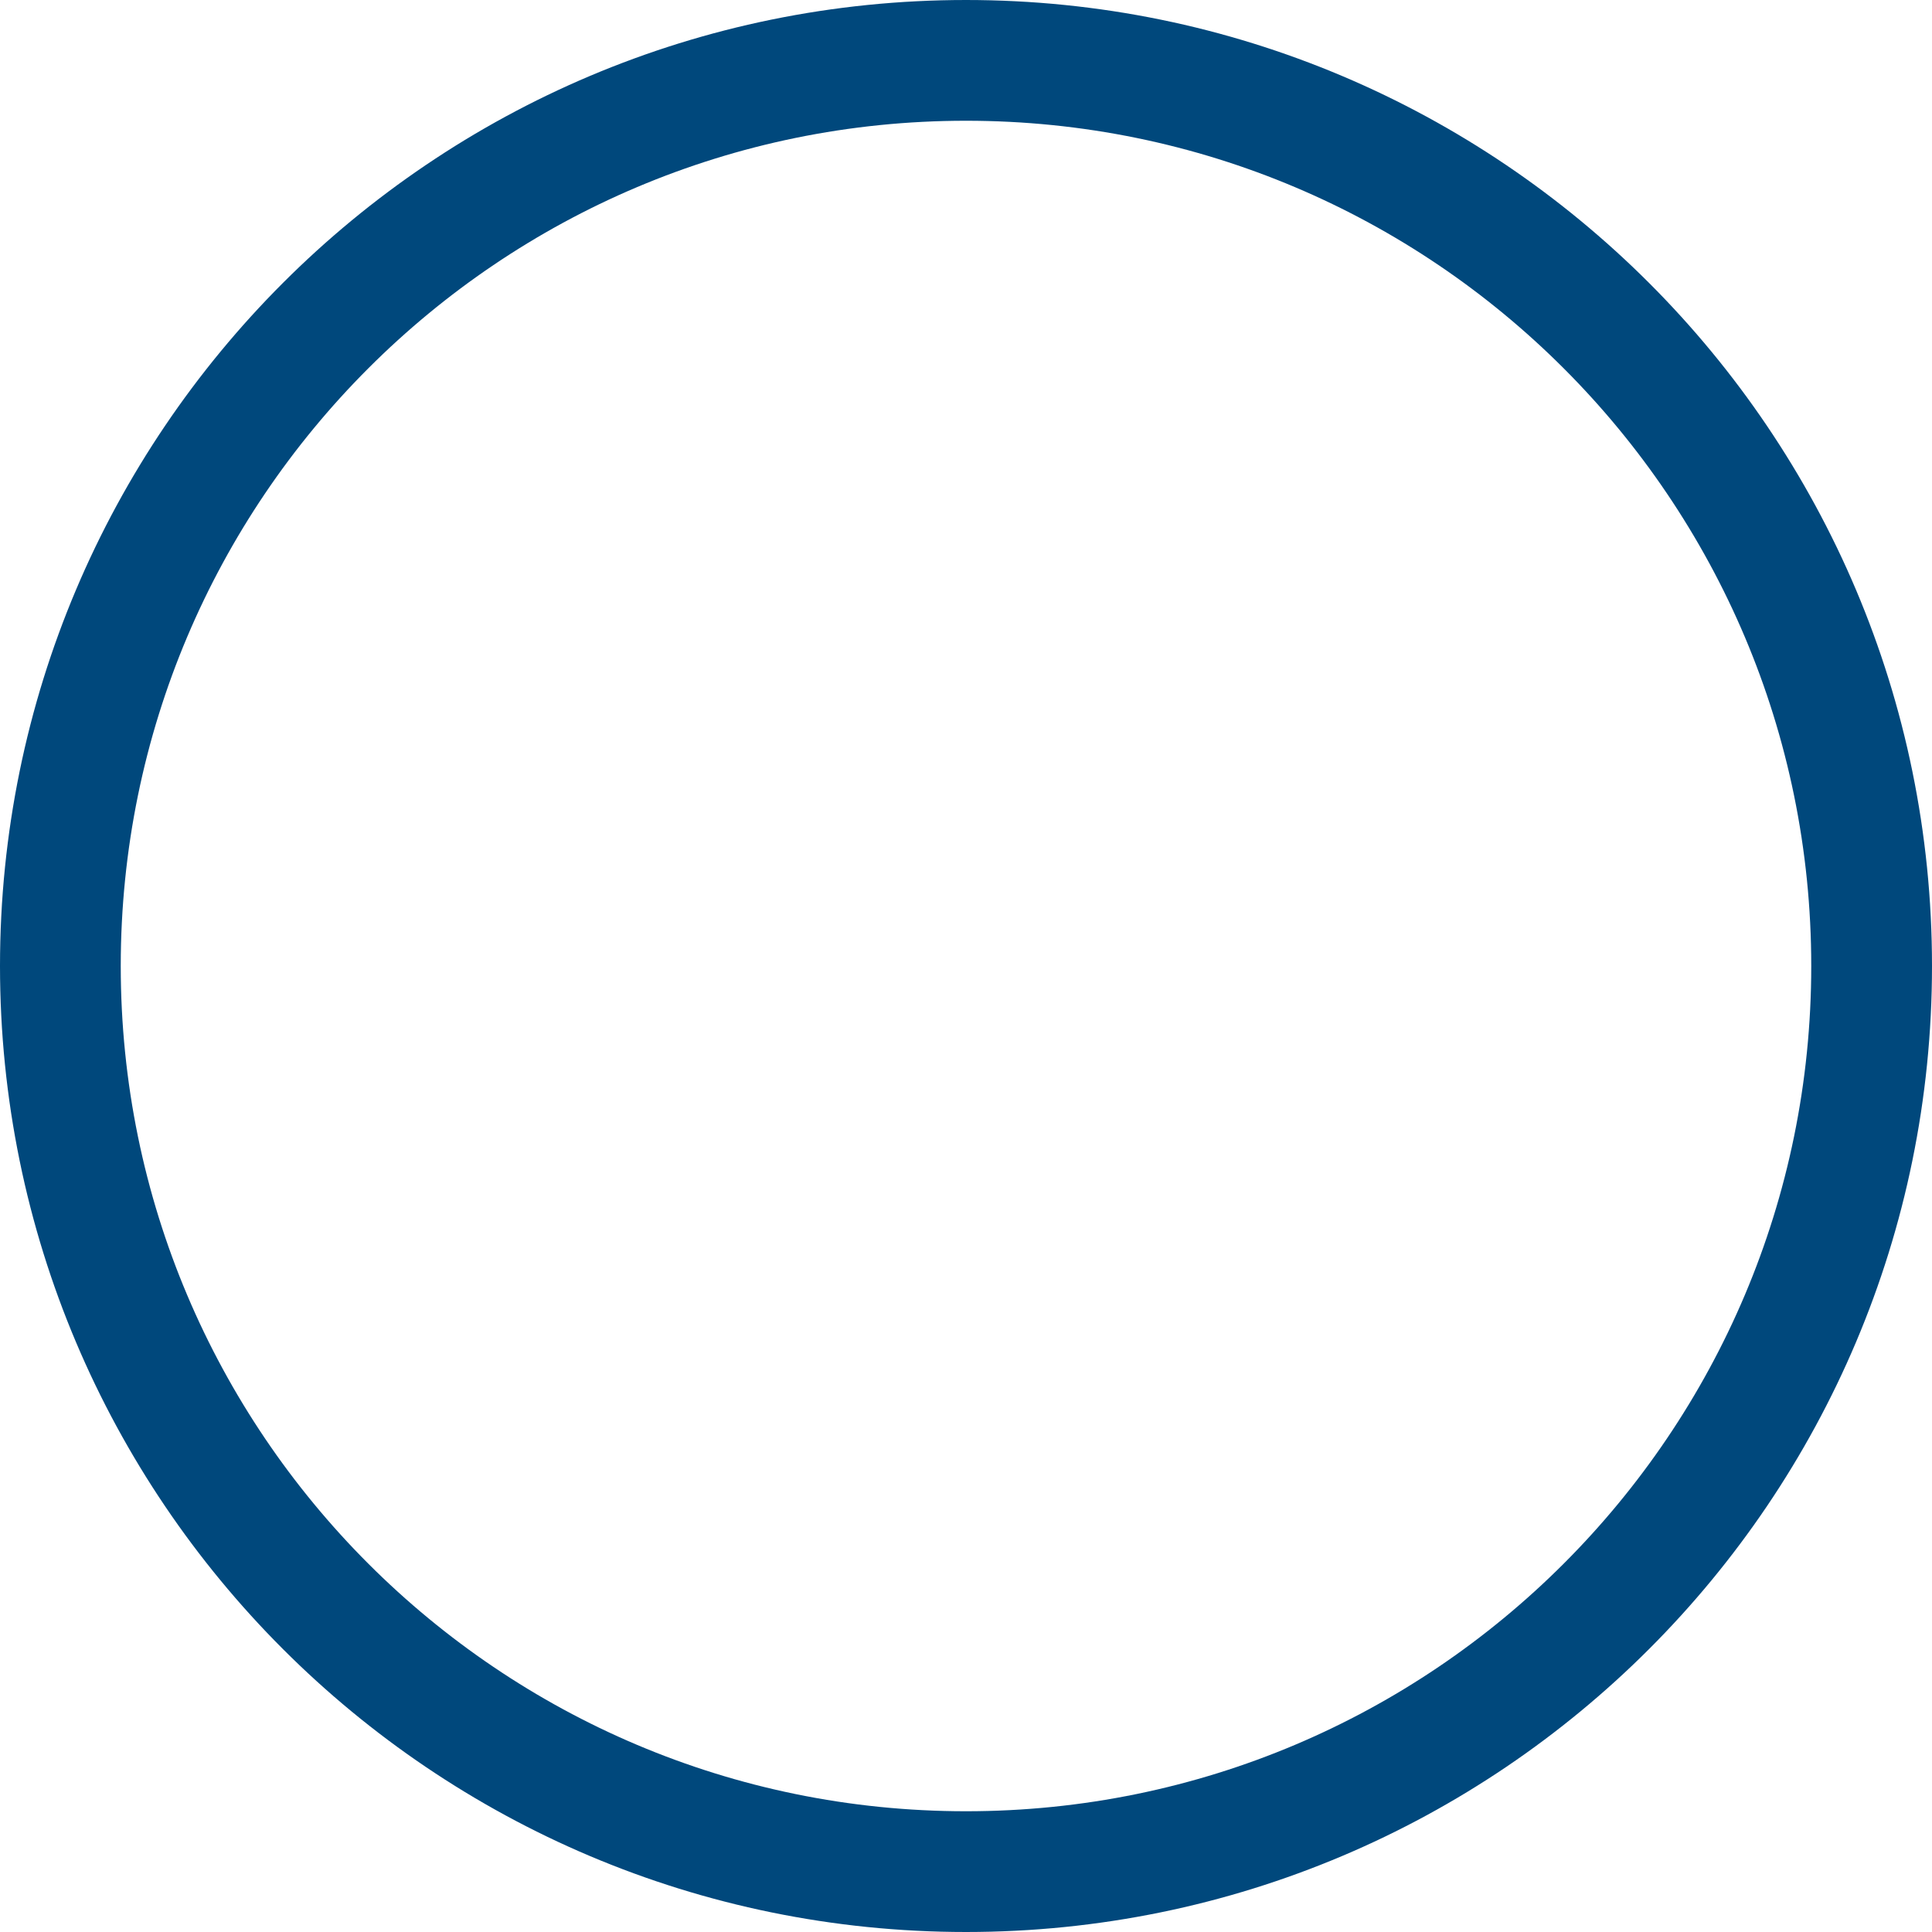
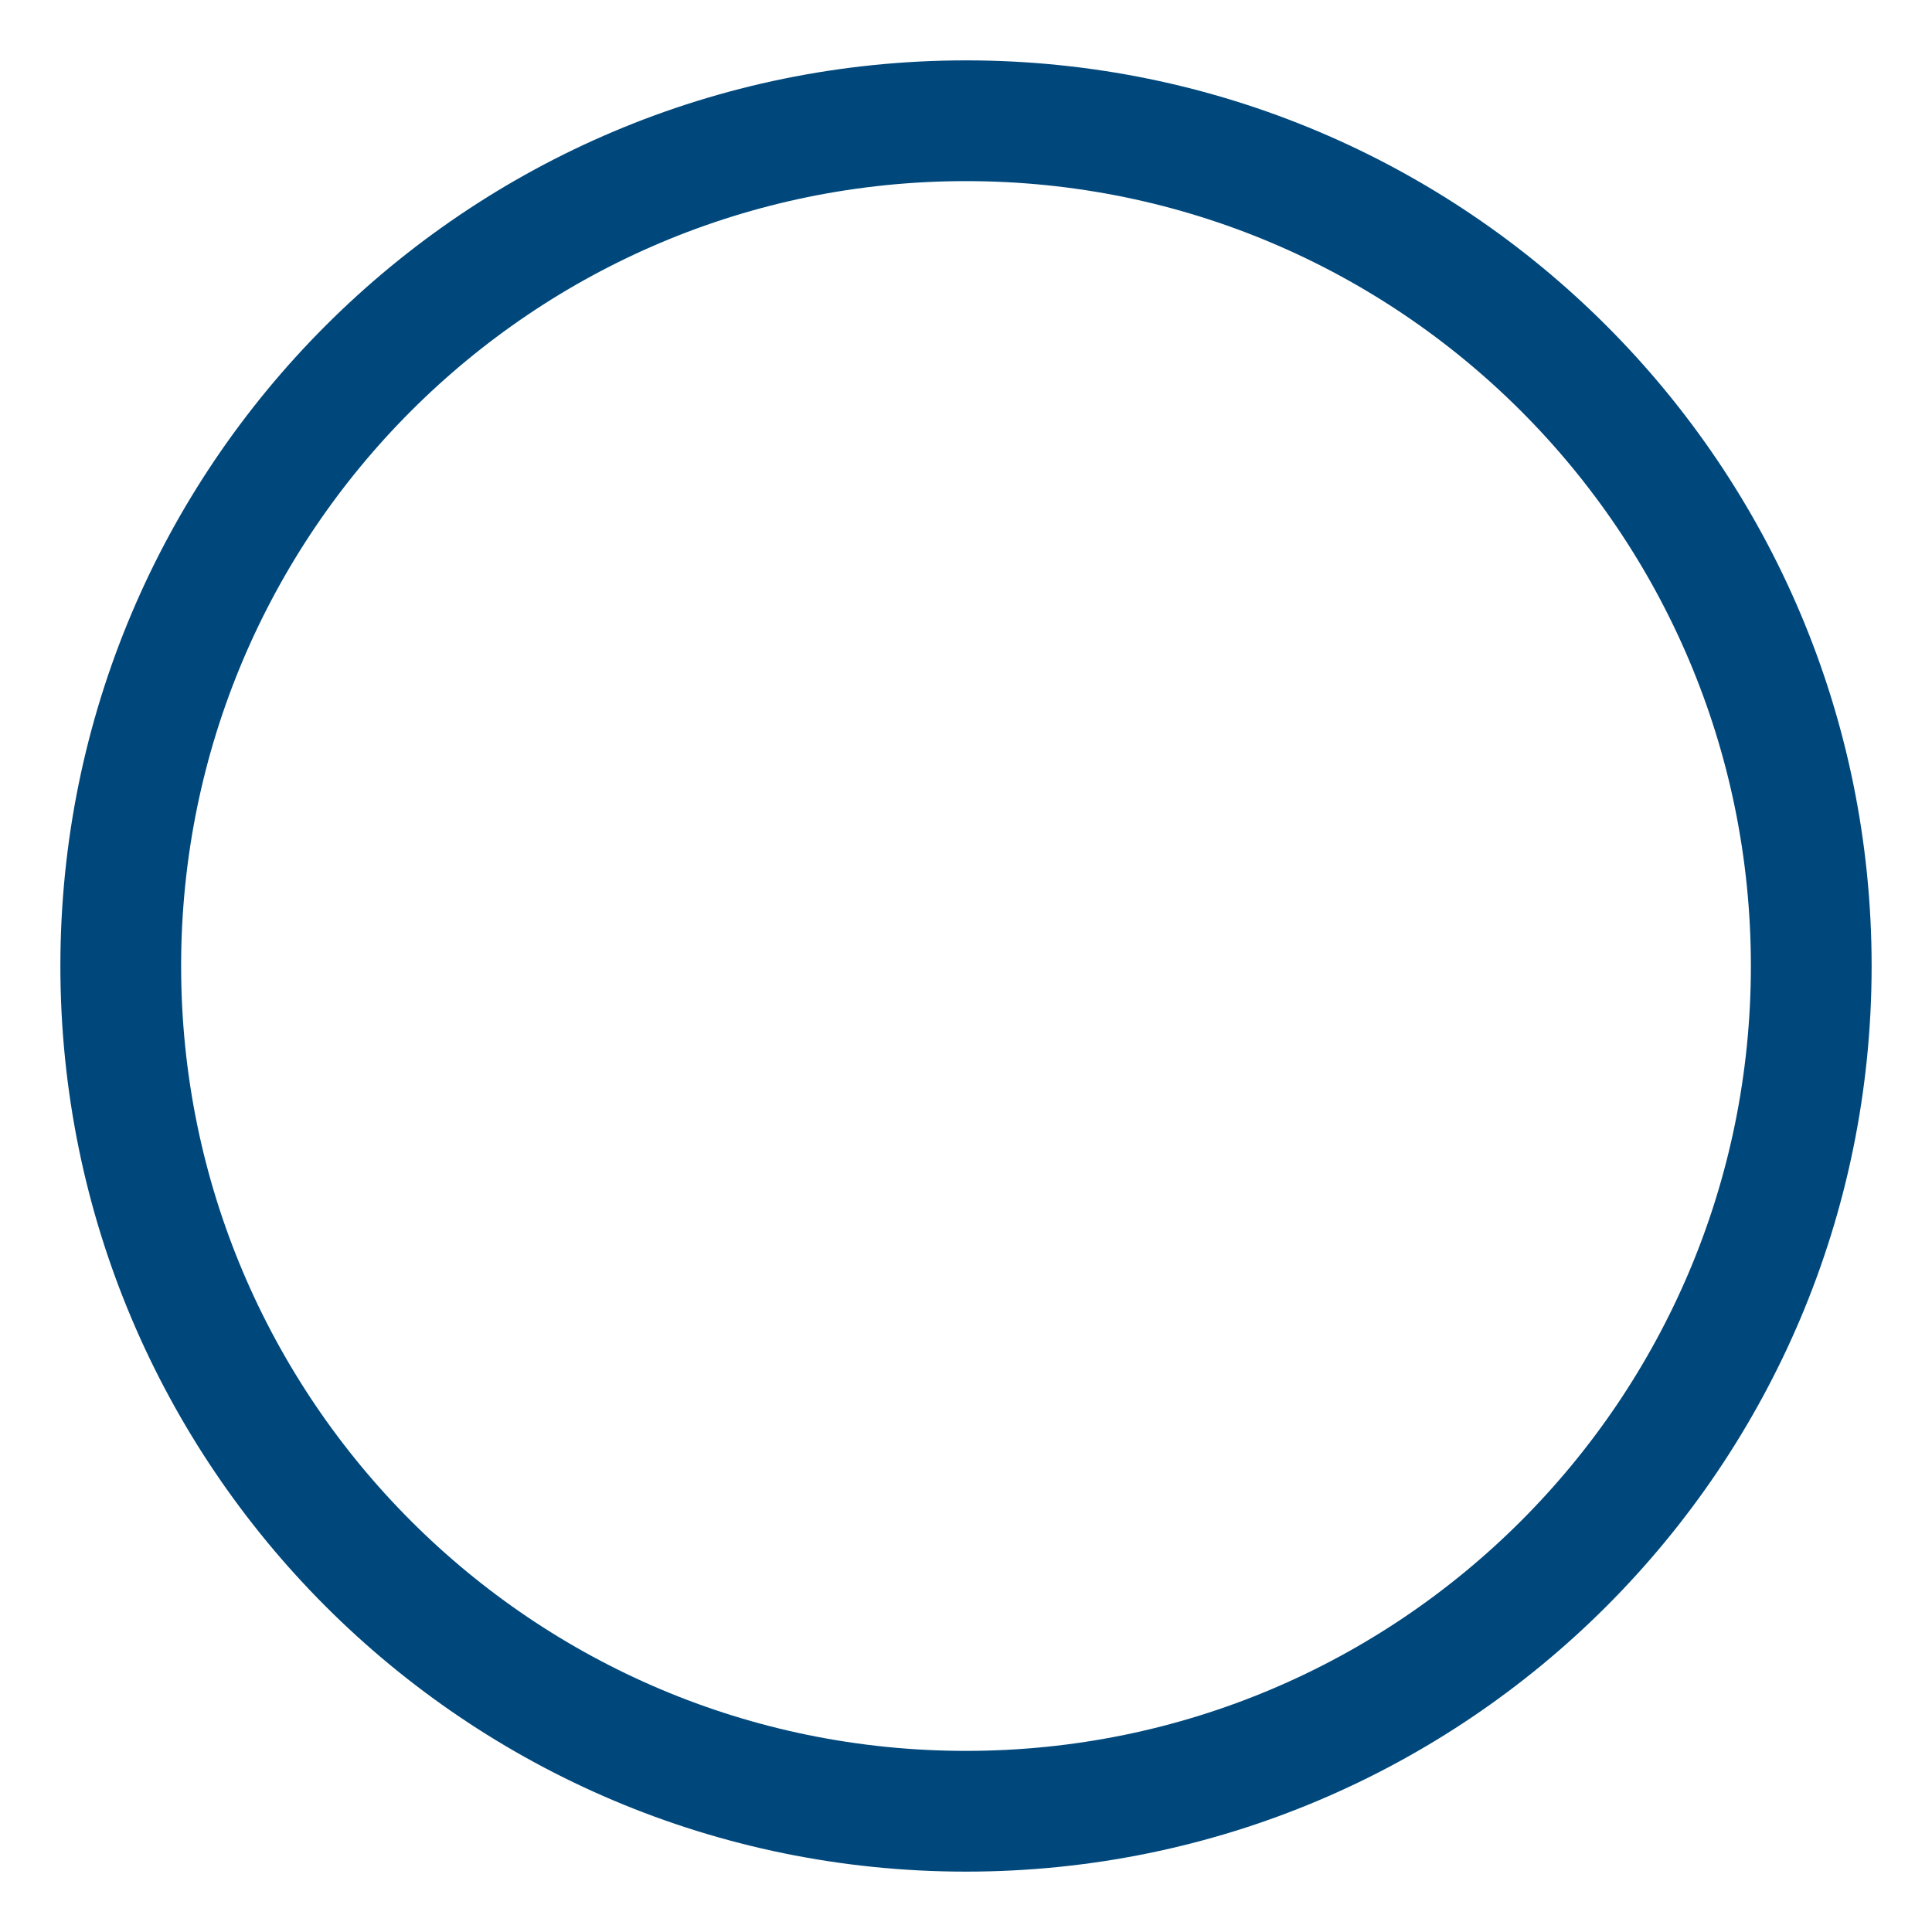
<svg xmlns="http://www.w3.org/2000/svg" width="16px" height="16px" viewBox="0 0 16 16" version="1.1">
  <g id="form/radio-default" stroke="none" stroke-width="1" fill="none" fill-rule="evenodd">
-     <circle id="Oval-8" stroke="#00487c" cx="8" cy="8" r="7.5" />
+     <circle id="Oval-8" stroke="#00487c" cx="8" cy="8" r="7" />
  </g>
</svg>
